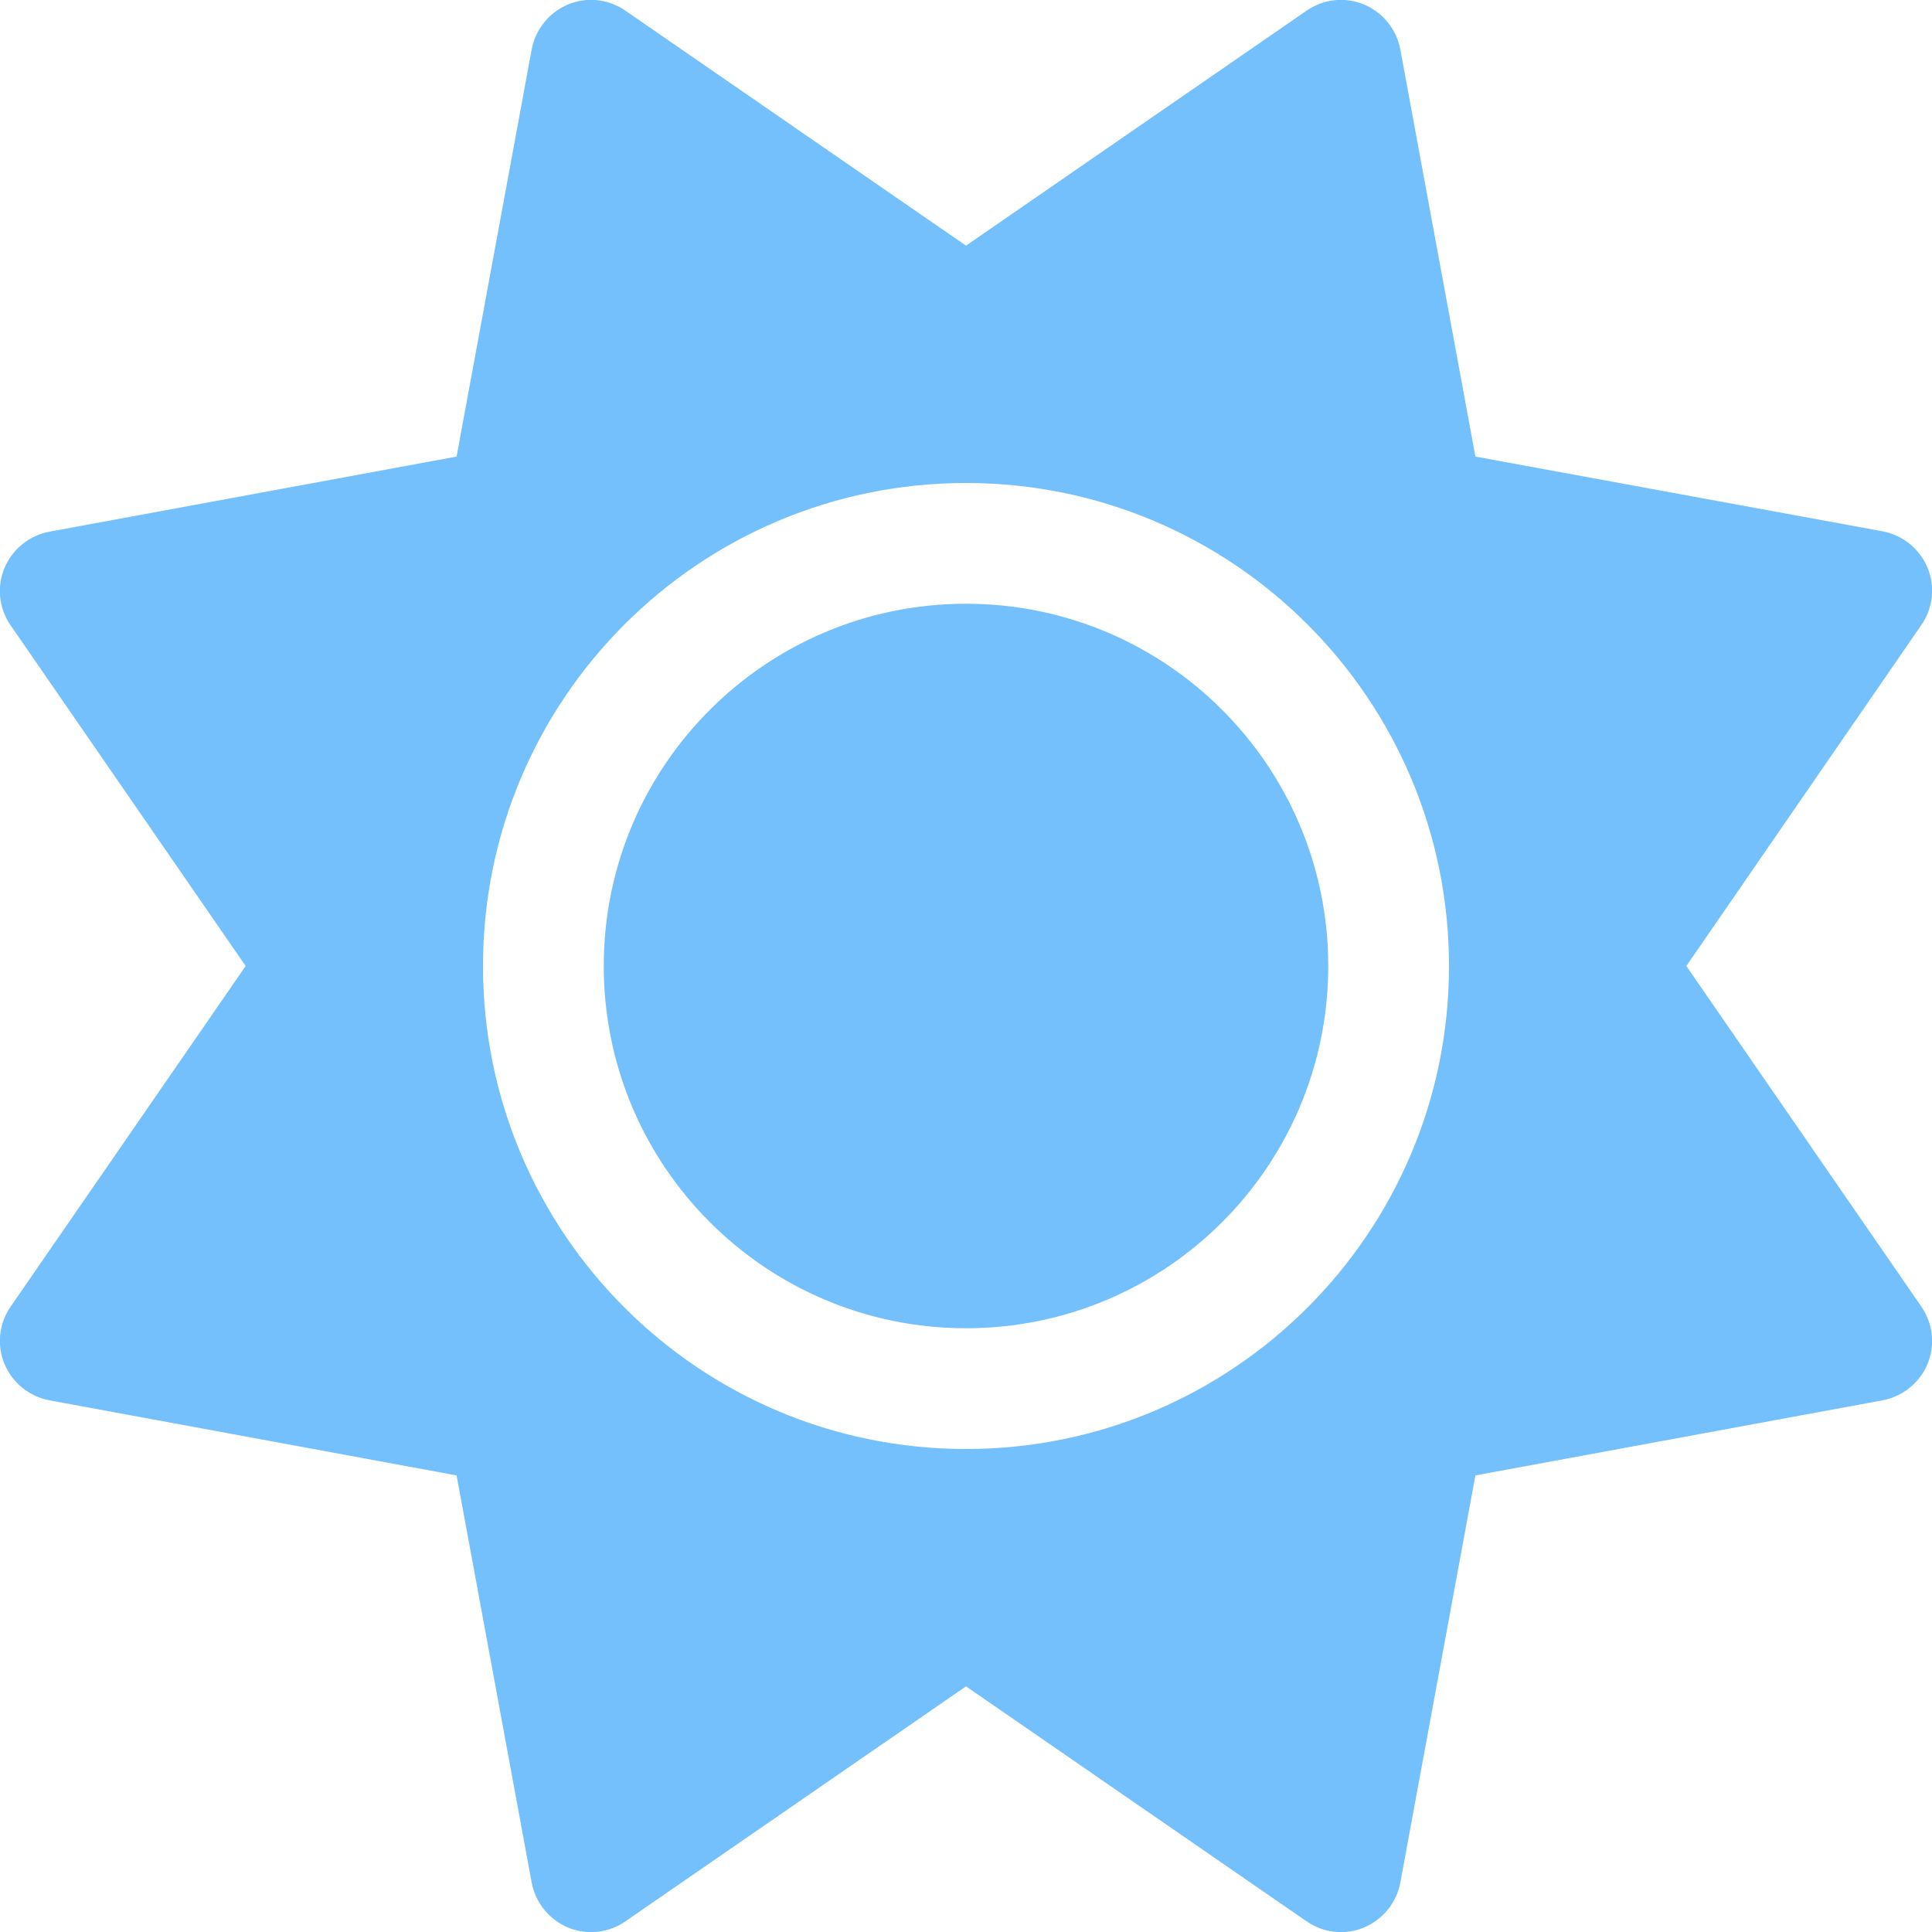
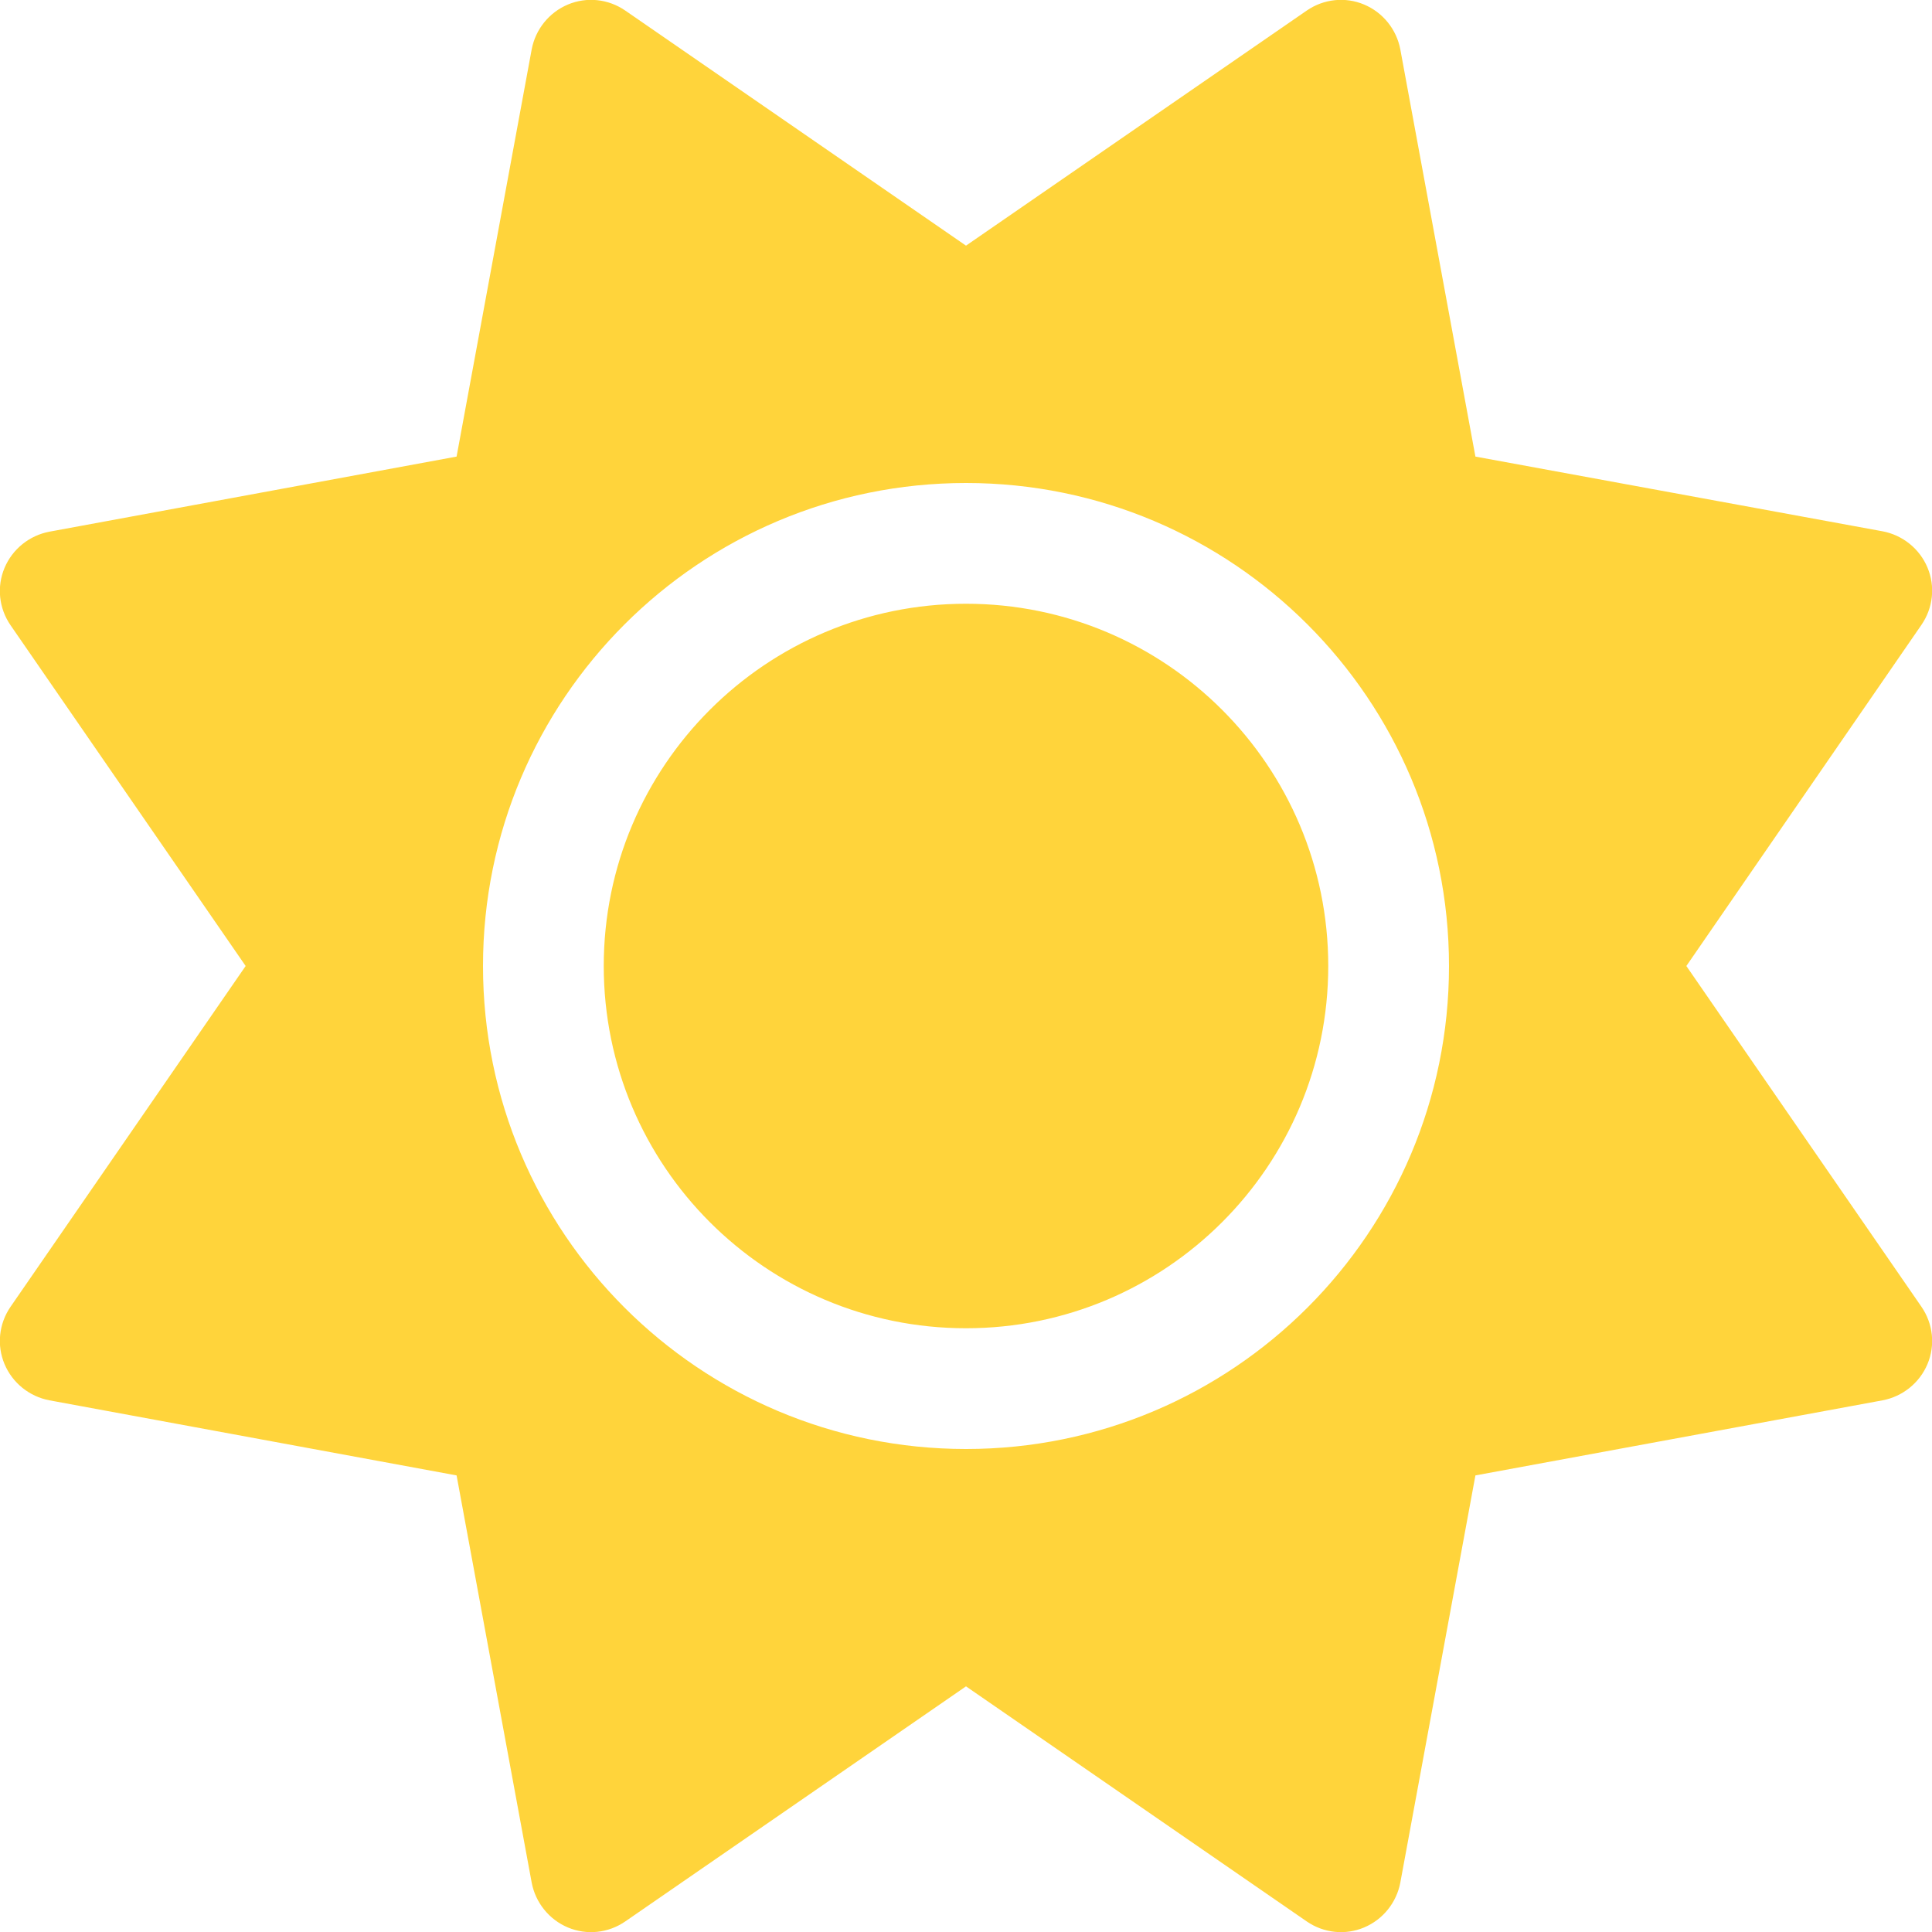
<svg xmlns="http://www.w3.org/2000/svg" viewBox="0 0 512 512">
-   <path fill="#74C0FC" d="M361.5 1.2c5 2.1 8.6 6.6 9.6 11.9L391 121l107.9 19.8c5.3 1 9.8 4.6 11.9 9.6s1.5 10.7-1.6 15.2L446.9 256l62.3 90.3c3.1 4.5 3.7 10.2 1.6 15.2s-6.6 8.6-11.9 9.6L391 391 371.1 498.9c-1 5.3-4.6 9.8-9.6 11.9s-10.7 1.5-15.2-1.6L256 446.9l-90.3 62.3c-4.5 3.1-10.2 3.7-15.2 1.6s-8.6-6.6-9.6-11.9L121 391 13.1 371.1c-5.3-1-9.8-4.6-11.9-9.6s-1.5-10.7 1.6-15.2L65.1 256 2.8 165.7c-3.1-4.5-3.7-10.2-1.6-15.2s6.6-8.6 11.9-9.6L121 121 140.9 13.1c1-5.3 4.6-9.8 9.6-11.9s10.7-1.5 15.2 1.6L256 65.1 346.3 2.8c4.5-3.1 10.2-3.7 15.2-1.6zM160 256a96 96 0 1 1 192 0 96 96 0 1 1 -192 0zm224 0a128 128 0 1 0 -256 0 128 128 0 1 0 256 0z" />
+   <path fill="#FFD43B" d="M361.5 1.2c5 2.1 8.6 6.6 9.6 11.9L391 121l107.9 19.8c5.3 1 9.8 4.6 11.9 9.6s1.5 10.7-1.6 15.2L446.9 256l62.3 90.3c3.1 4.5 3.7 10.2 1.6 15.2s-6.6 8.6-11.9 9.6L391 391 371.1 498.9c-1 5.3-4.6 9.8-9.6 11.9s-10.7 1.5-15.2-1.6L256 446.9l-90.3 62.3c-4.5 3.1-10.2 3.7-15.2 1.6s-8.6-6.6-9.6-11.9L121 391 13.1 371.1c-5.3-1-9.8-4.6-11.9-9.6s-1.5-10.7 1.6-15.2L65.1 256 2.8 165.7c-3.1-4.5-3.7-10.2-1.6-15.2s6.6-8.6 11.9-9.6L121 121 140.9 13.1c1-5.3 4.6-9.8 9.6-11.9s10.7-1.5 15.2 1.6L256 65.1 346.3 2.8c4.5-3.1 10.2-3.7 15.2-1.6zM160 256a96 96 0 1 1 192 0 96 96 0 1 1 -192 0zm224 0a128 128 0 1 0 -256 0 128 128 0 1 0 256 0z" />
</svg>
